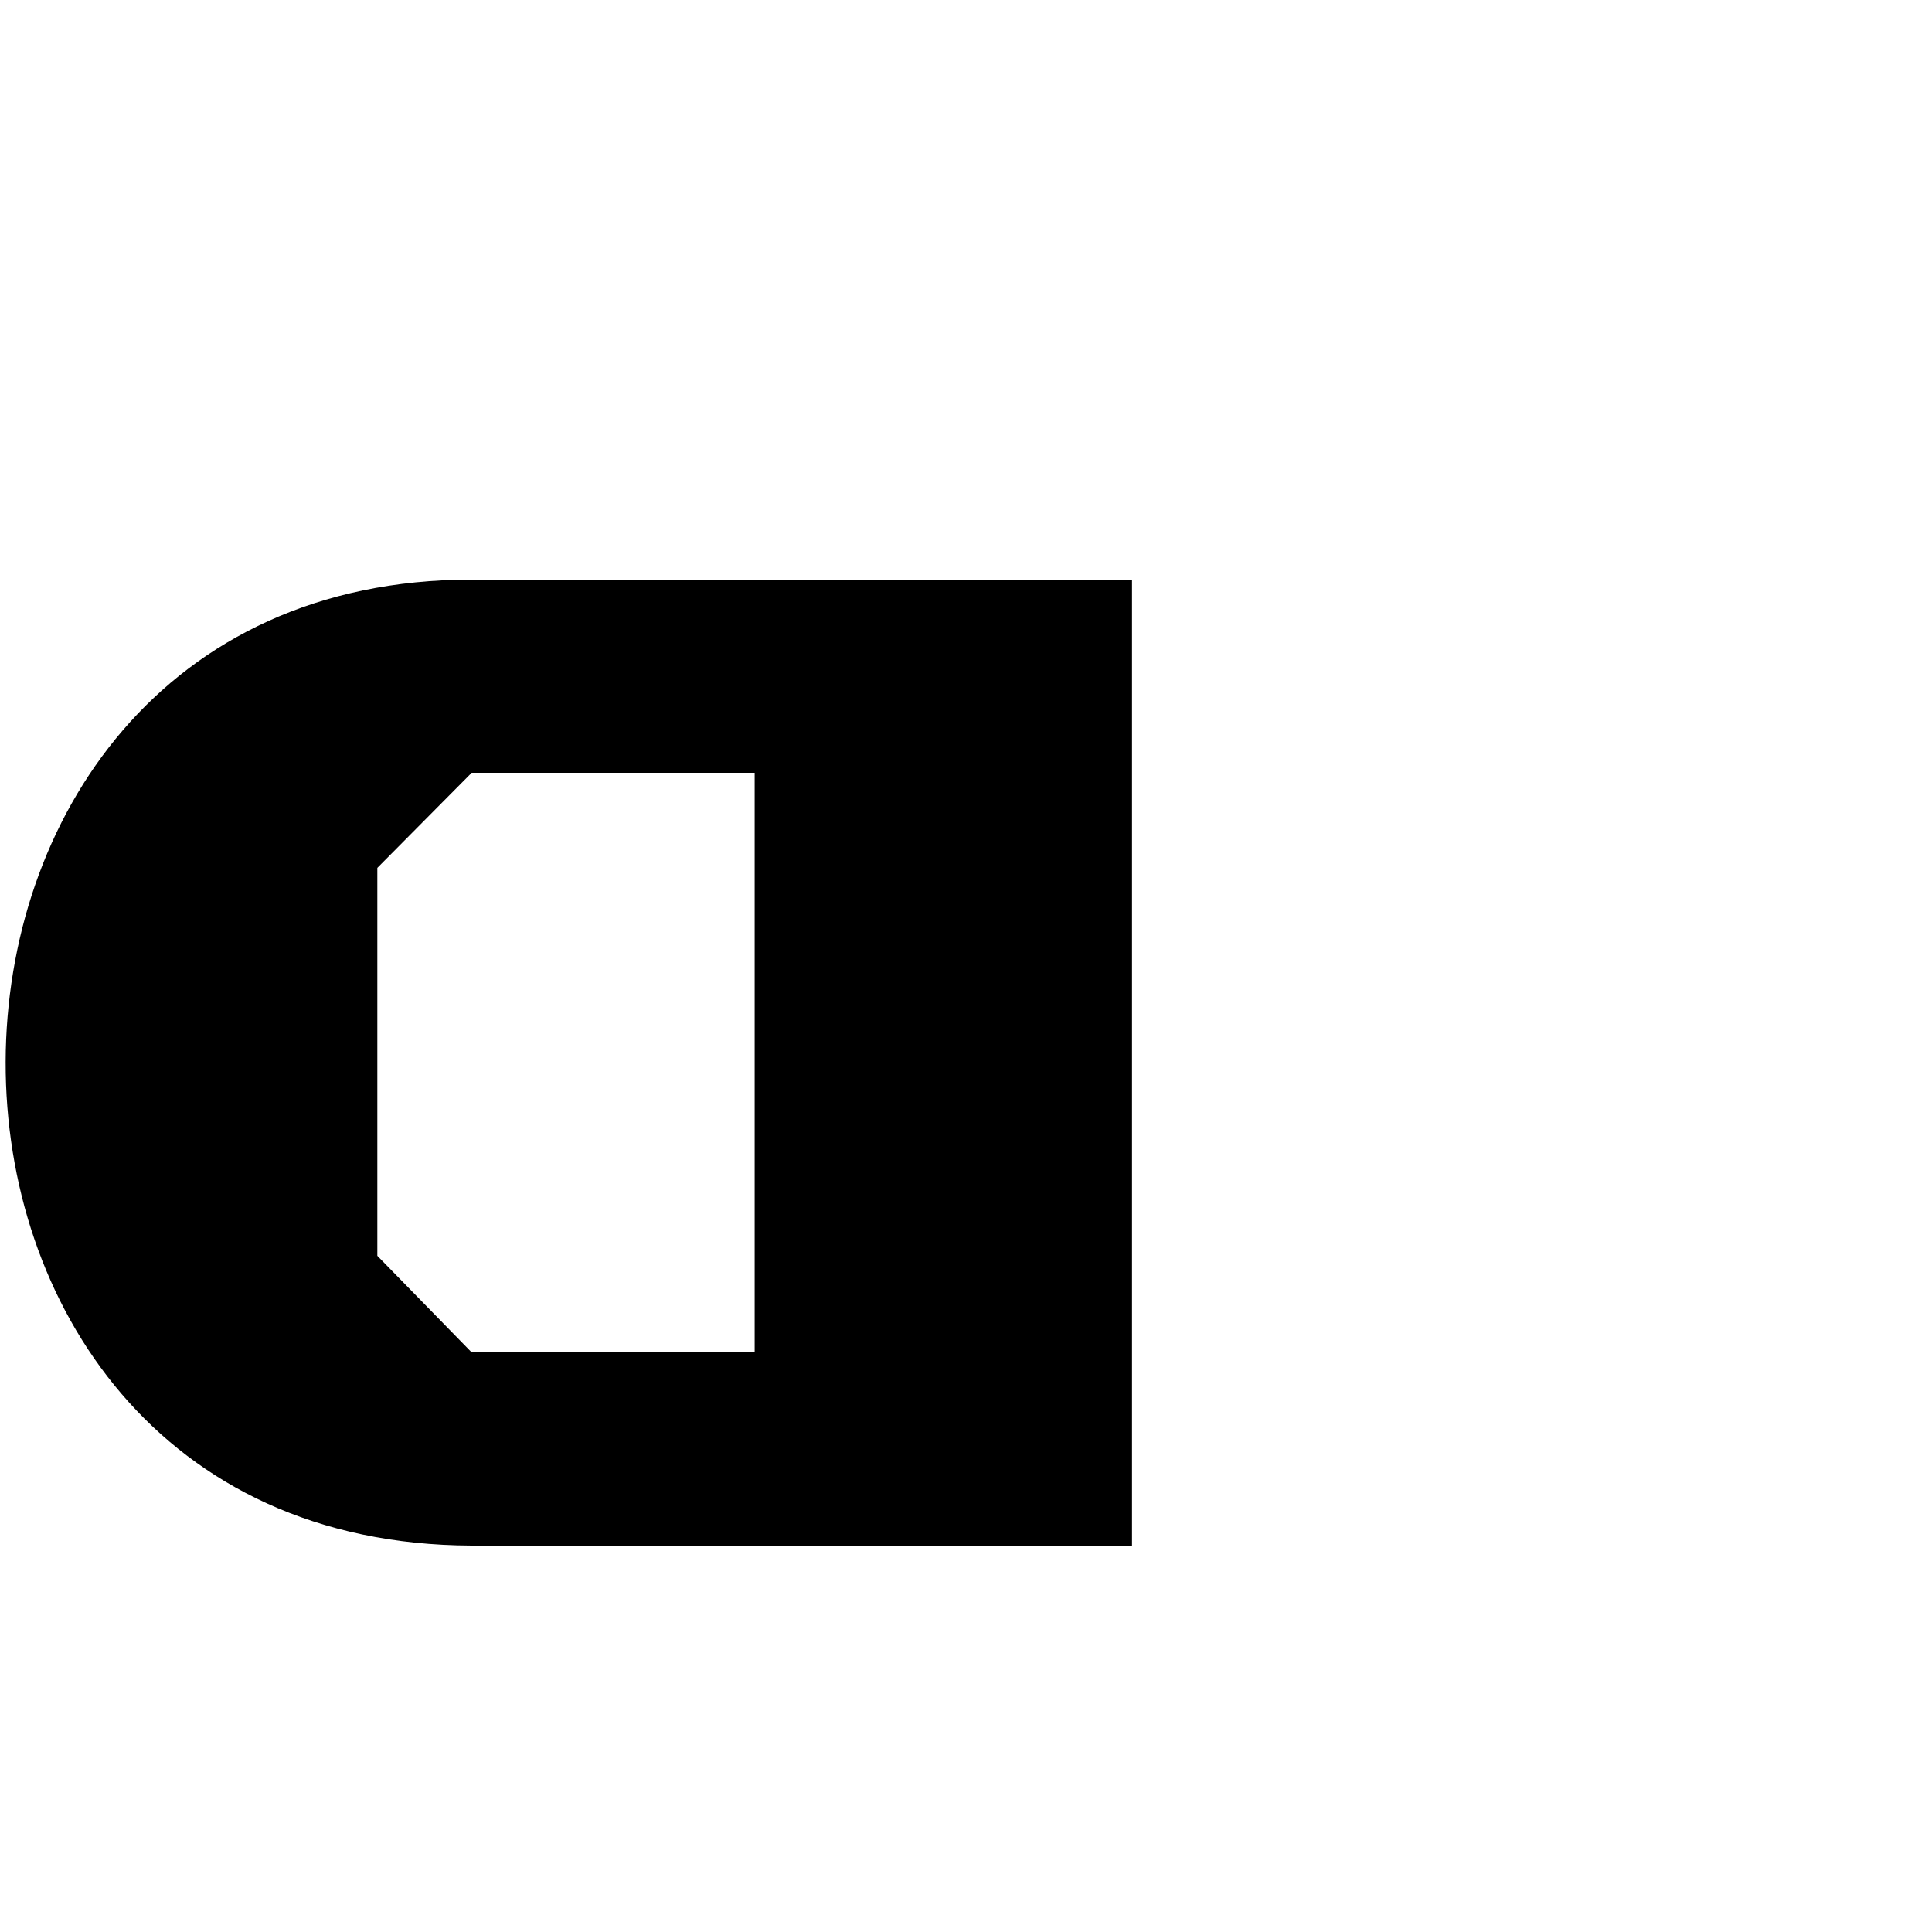
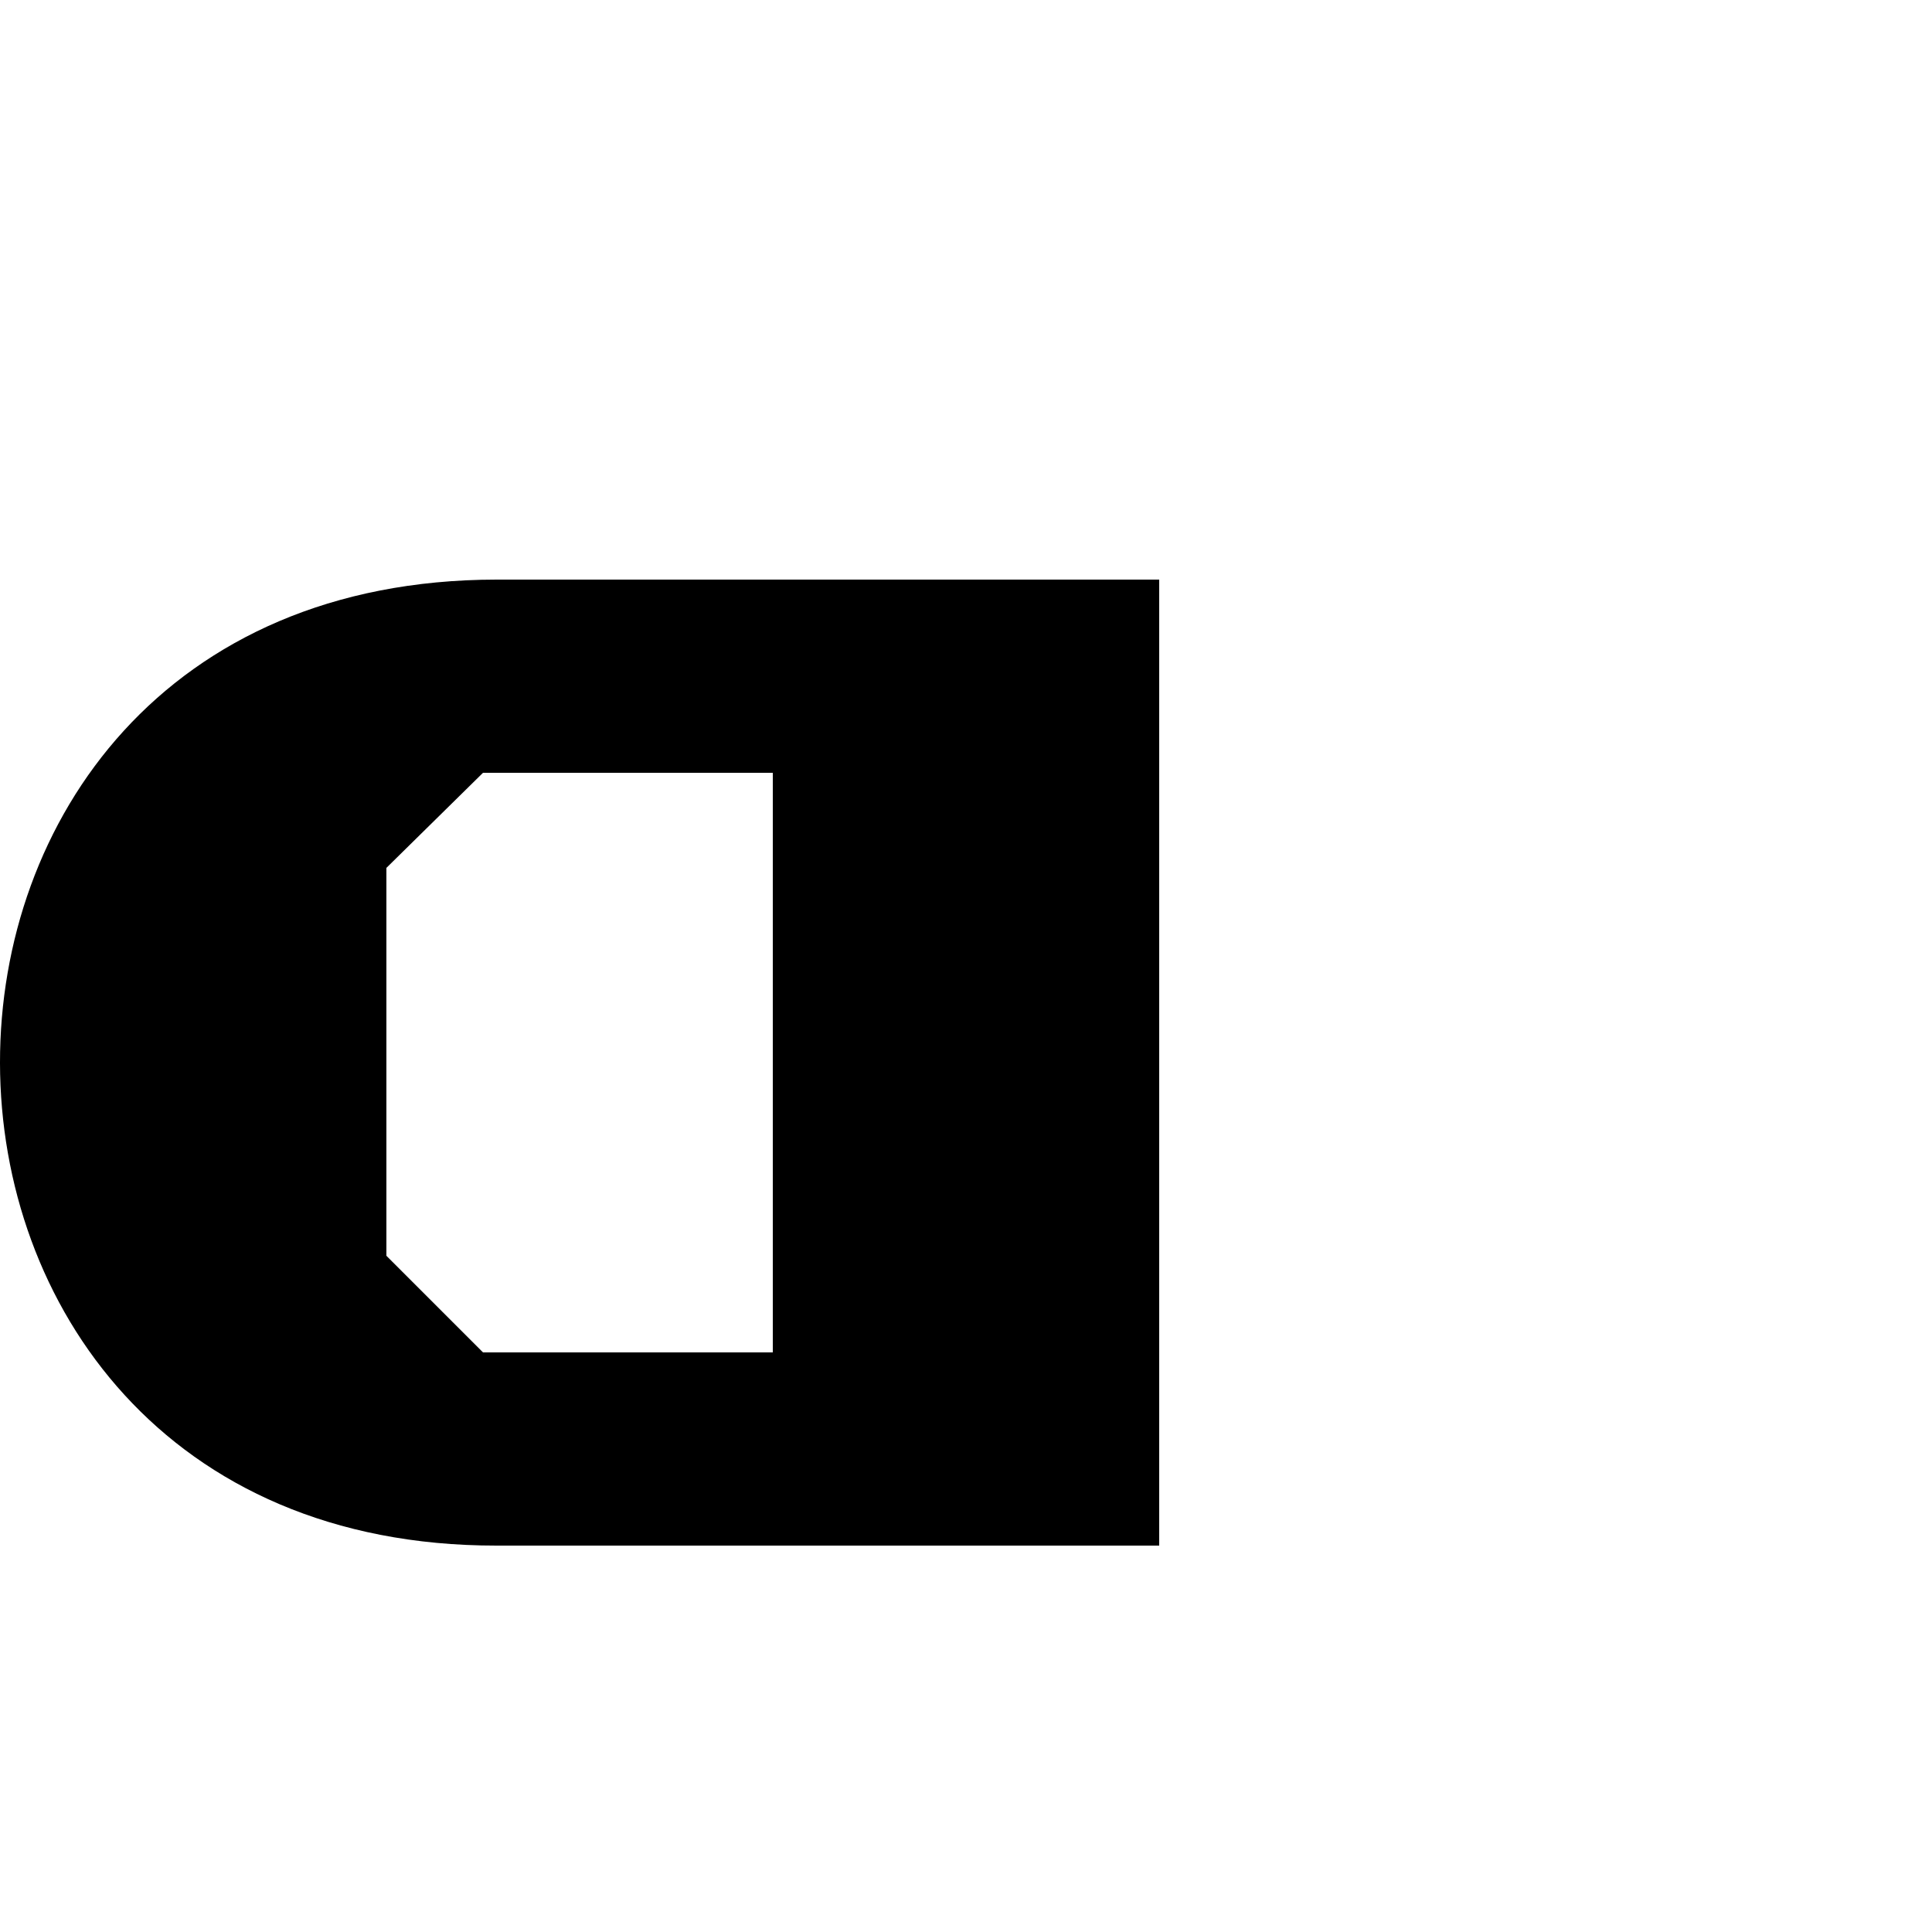
<svg xmlns="http://www.w3.org/2000/svg" height="1024" width="1024" version="1.1" id="svg4375" viewBox="0 0 1024 1024" xml:space="preserve">
  <defs id="defs4">
    <linearGradient id="linearGradient8000">
      <stop style="stop-color:#000000;stop-opacity:1;" offset="0" id="stop7998" />
    </linearGradient>
    <clipPath clipPathUnits="userSpaceOnUse" id="clipPath6029">
      <g id="use6031" />
    </clipPath>
  </defs>
  <g id="layer1" style="display:inline">
-     <path id="path20748" style="display:inline;fill:#000000" d="m 250,716.8 150,0 V 409.6 l -150,0 -50,50.4 V 665.6 Z M 600,307.2 v 512 H 500 250 c -330.641,-1.097 -328.04,-512 0,-512 h 250 z" />
+     <path id="path20748" style="display:inline;fill:#000000" d="m 256,716.8 153.6,0 V 409.6 L 256,409.6 204.8,460 V 665.6 Z M 614.4,307.2 v 512 l -351.2,0 c -350.219,0.265 -351.647,-511.734 0,-512 z" />
  </g>
</svg>
